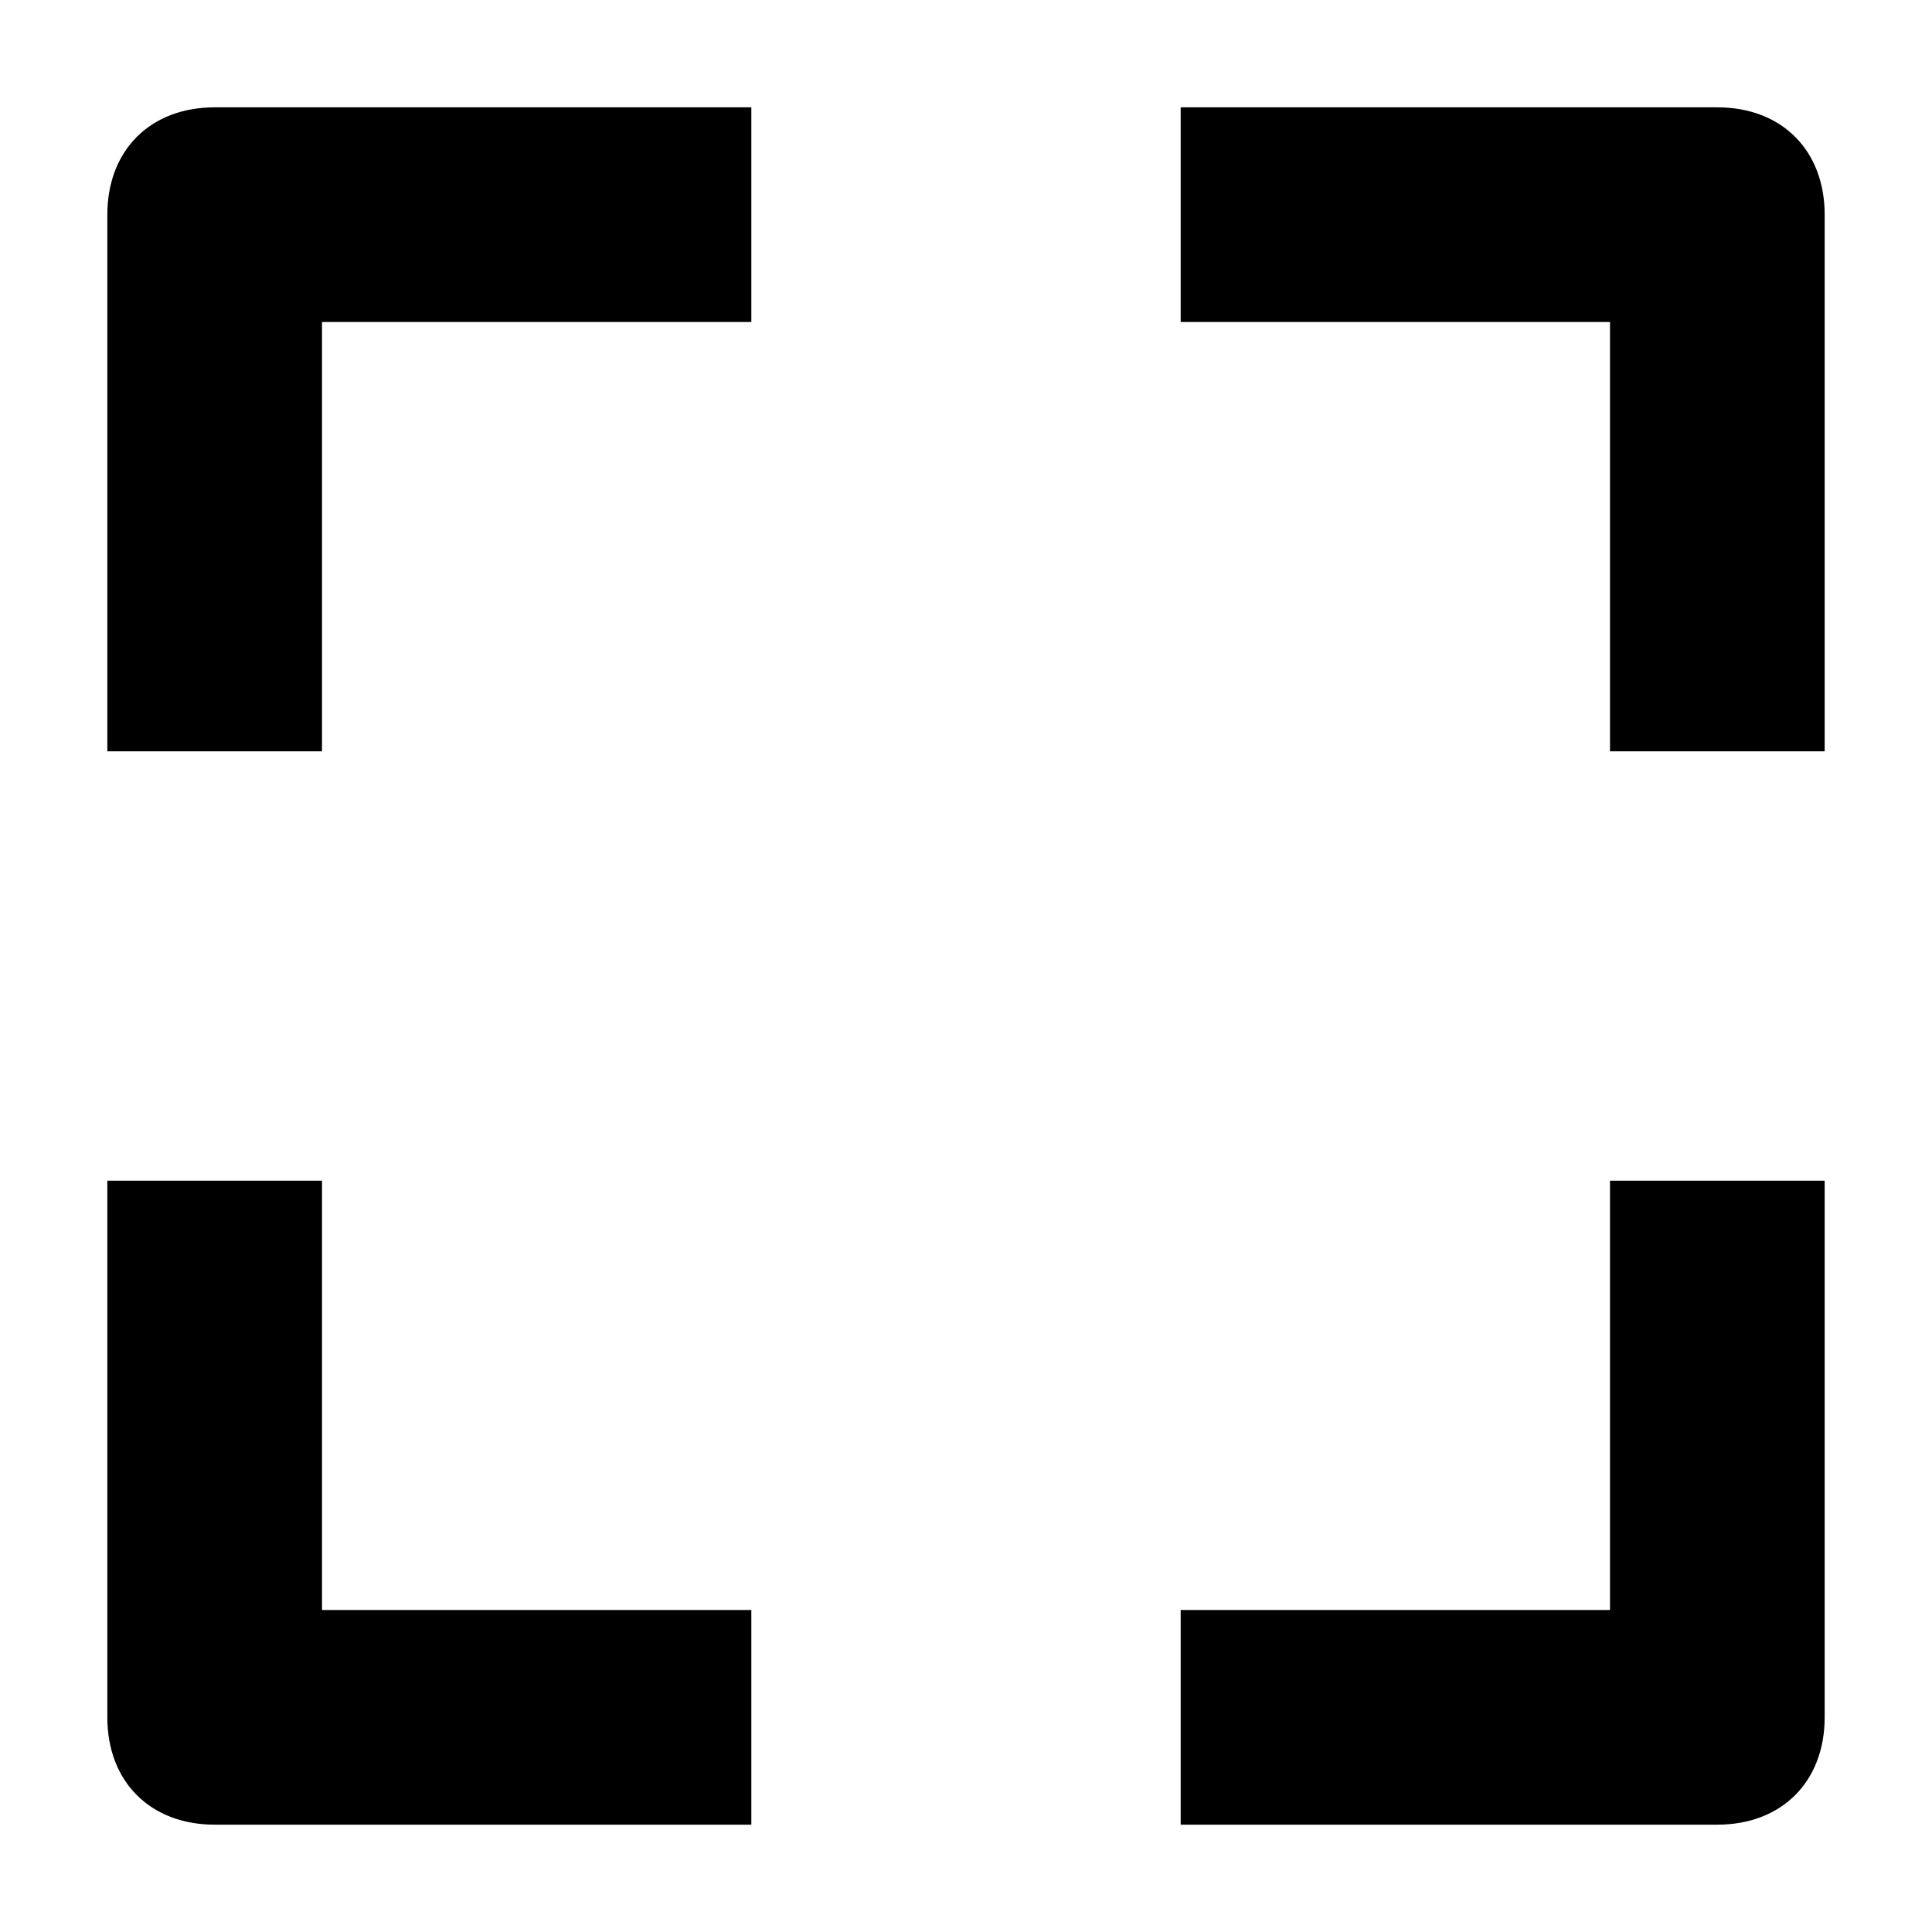
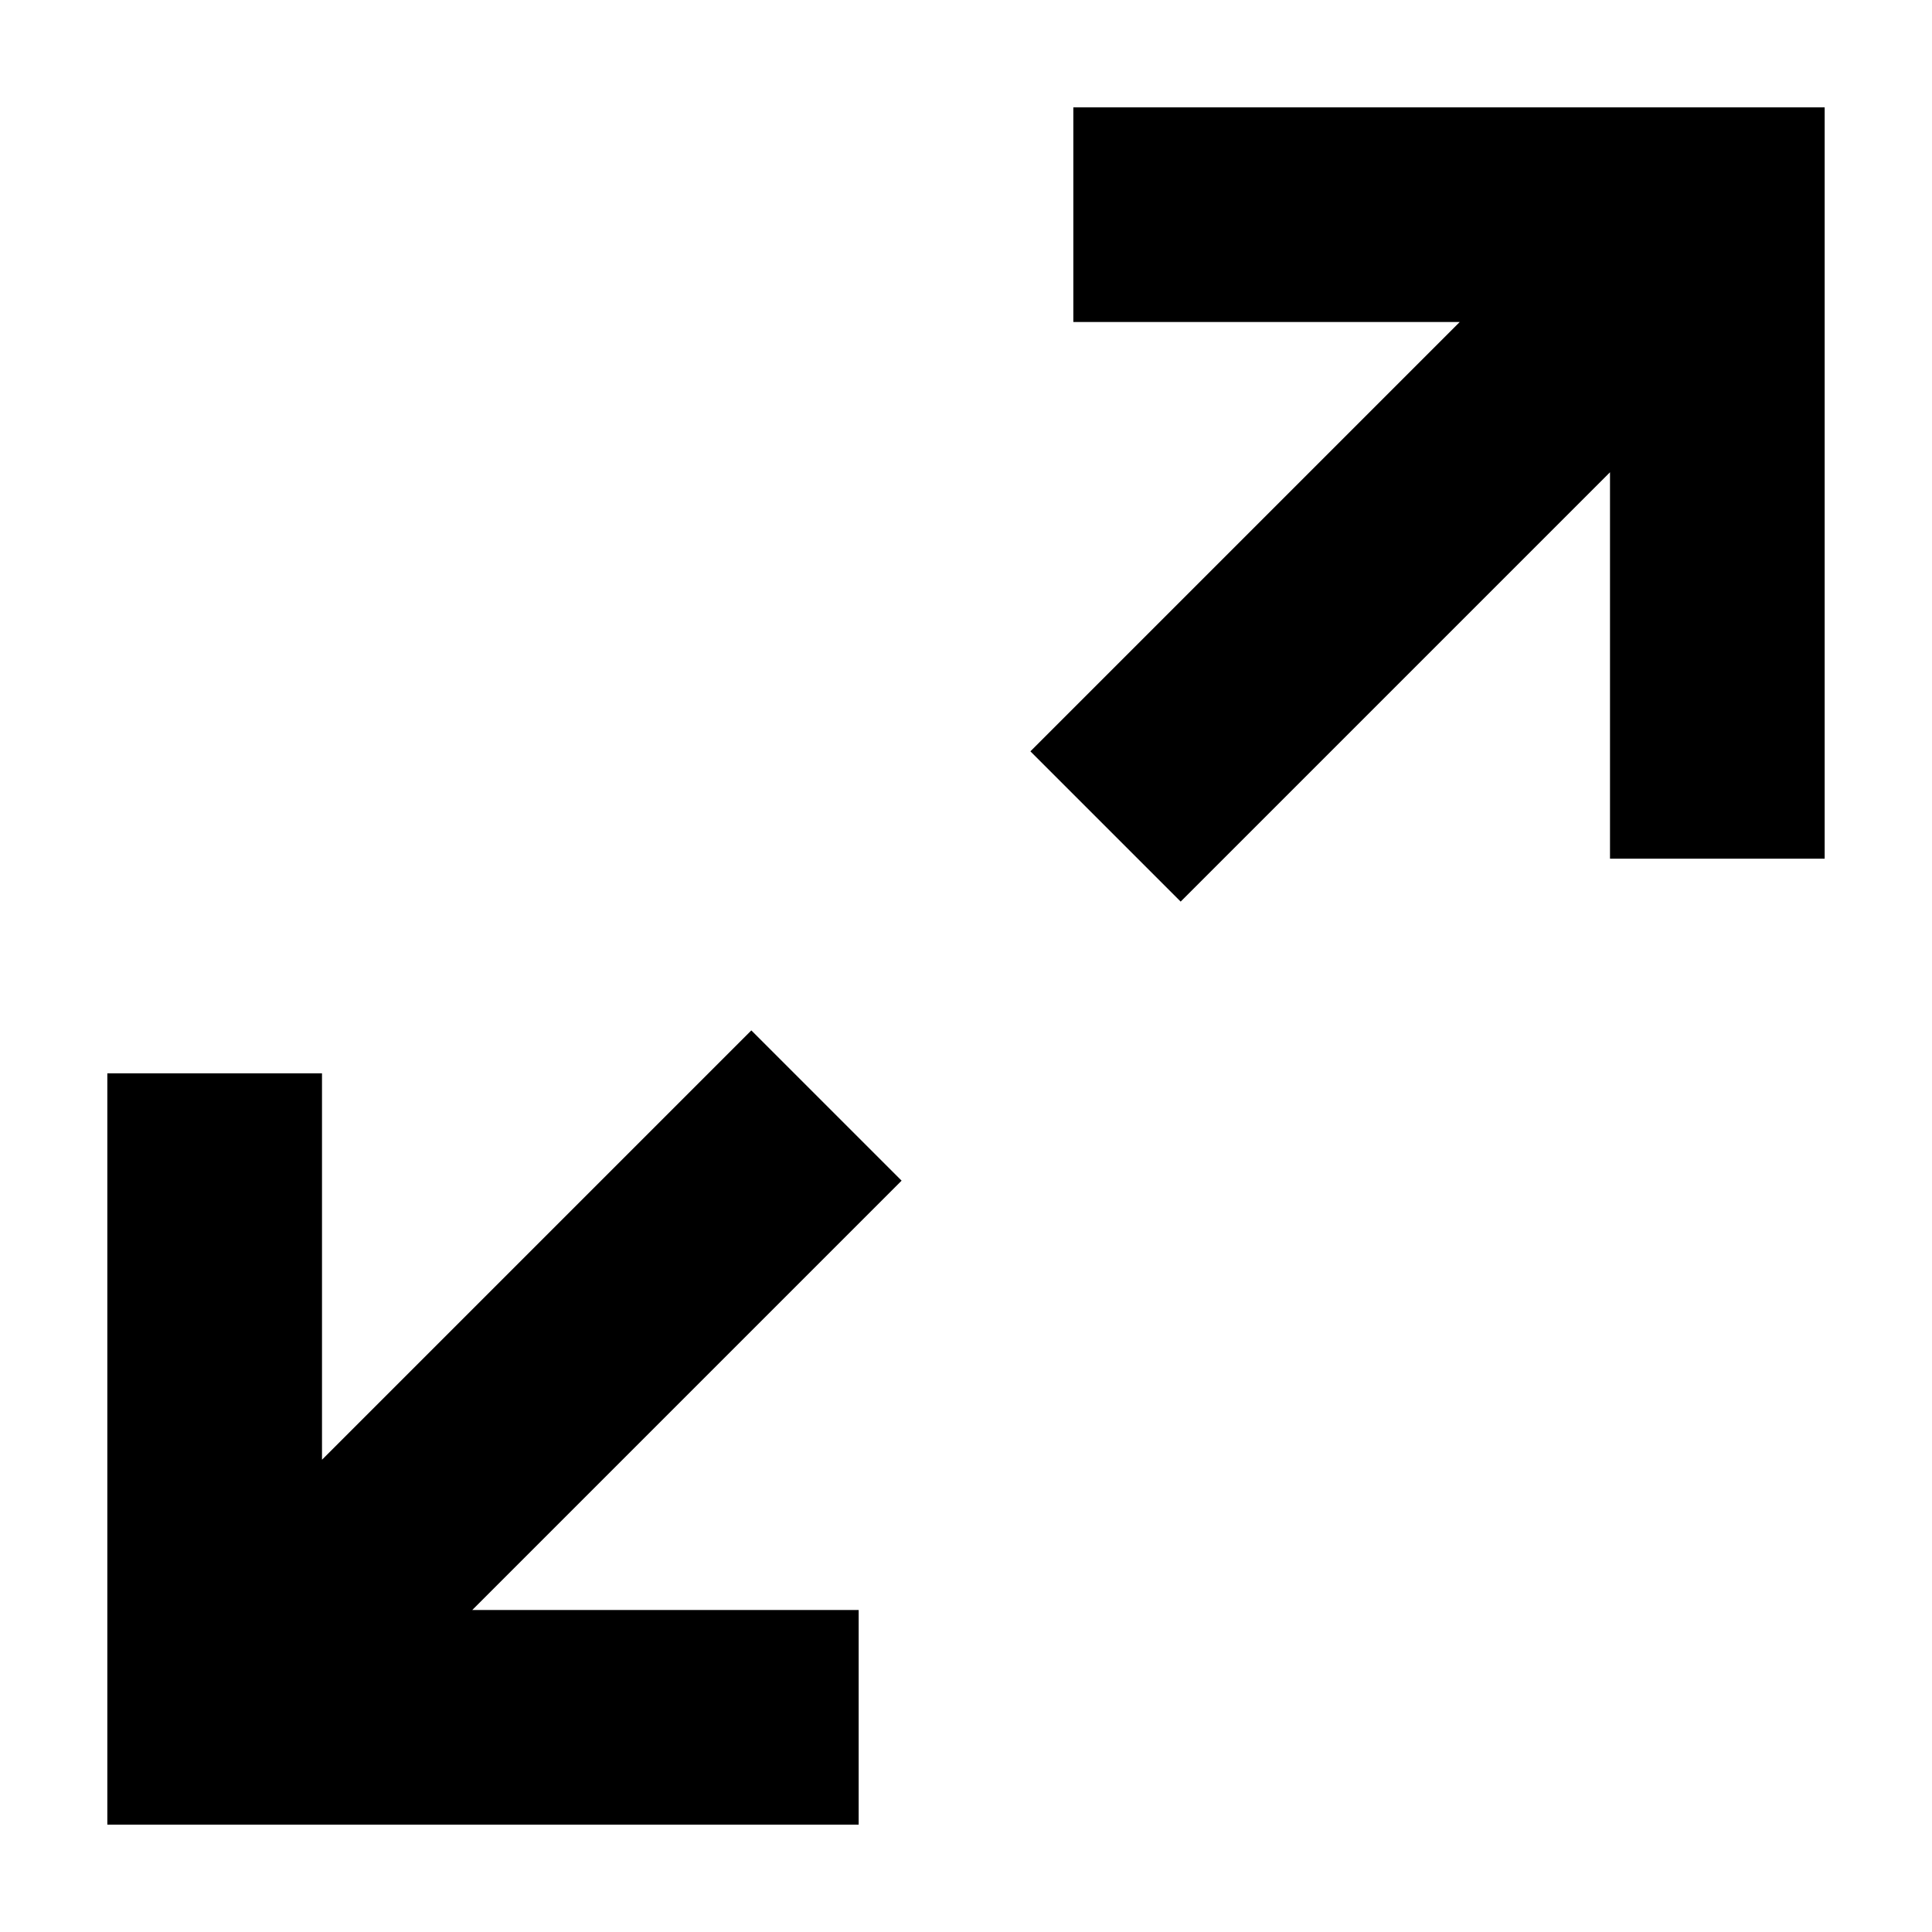
<svg xmlns="http://www.w3.org/2000/svg" width="18px" height="18px" viewBox="0 0 18 18" version="1.1">
  <g>
-     <path d="M3,7 L1,7 L1,2 C1,1.4 1.4,1 2,1 L7,1 L7,3 L3,3 L3,7 L3,7 Z" />
-     <path d="M17,7 L15,7 L15,3 L11,3 L11,1 L16,1 C16.6,1 17,1.4 17,2 L17,7 L17,7 Z" />
-     <path d="M16,17 L11,17 L11,15 L15,15 L15,11 L17,11 L17,16 C17,16.6 16.6,17 16,17 L16,17 Z" />
-     <path d="M7,17 L2,17 C1.4,17 1,16.6 1,16 L1,11 L3,11 L3,15 L7,15 L7,17 L7,17 Z" />
+     <polygon points="10 3 13.6 3 9.6 7 11 8.4 15 4.4 15 8 17 8 17 1 10 1" />
+     <polygon points="7 9.6 3 13.6 3 10 1 10 1 17 8 17 8 15 4.4 15 8.4 11" />
  </g>
</svg>
